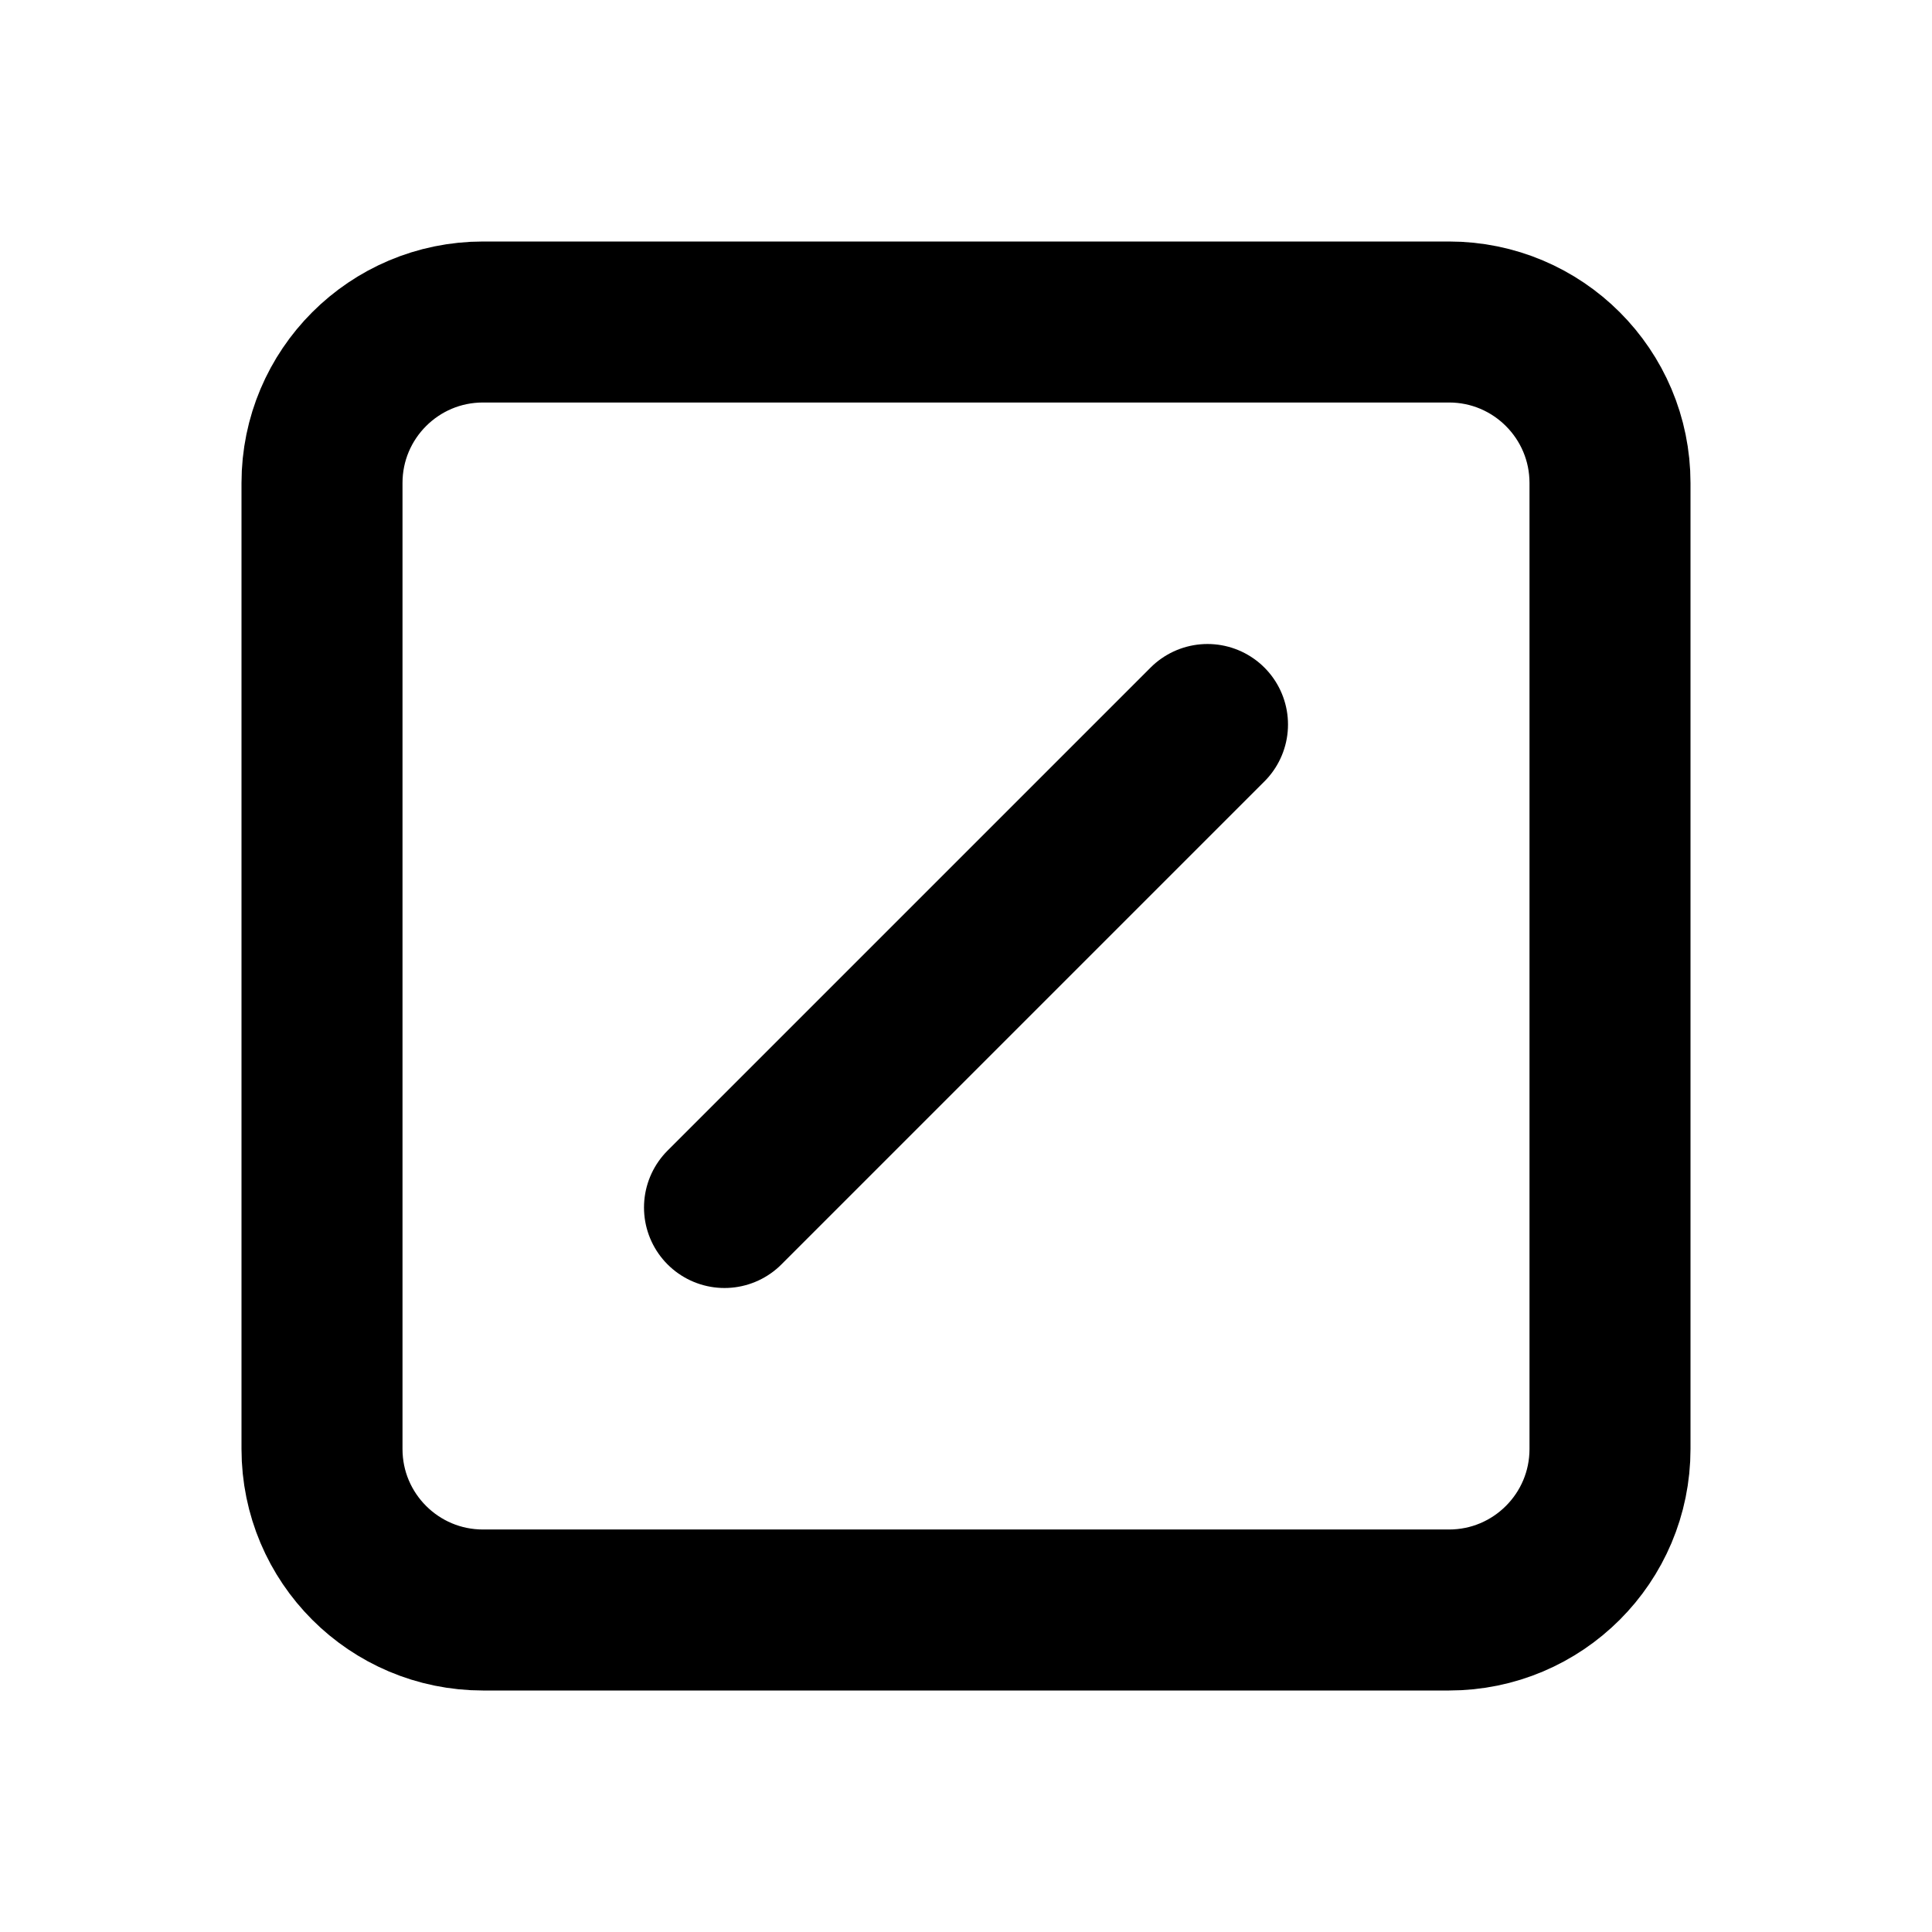
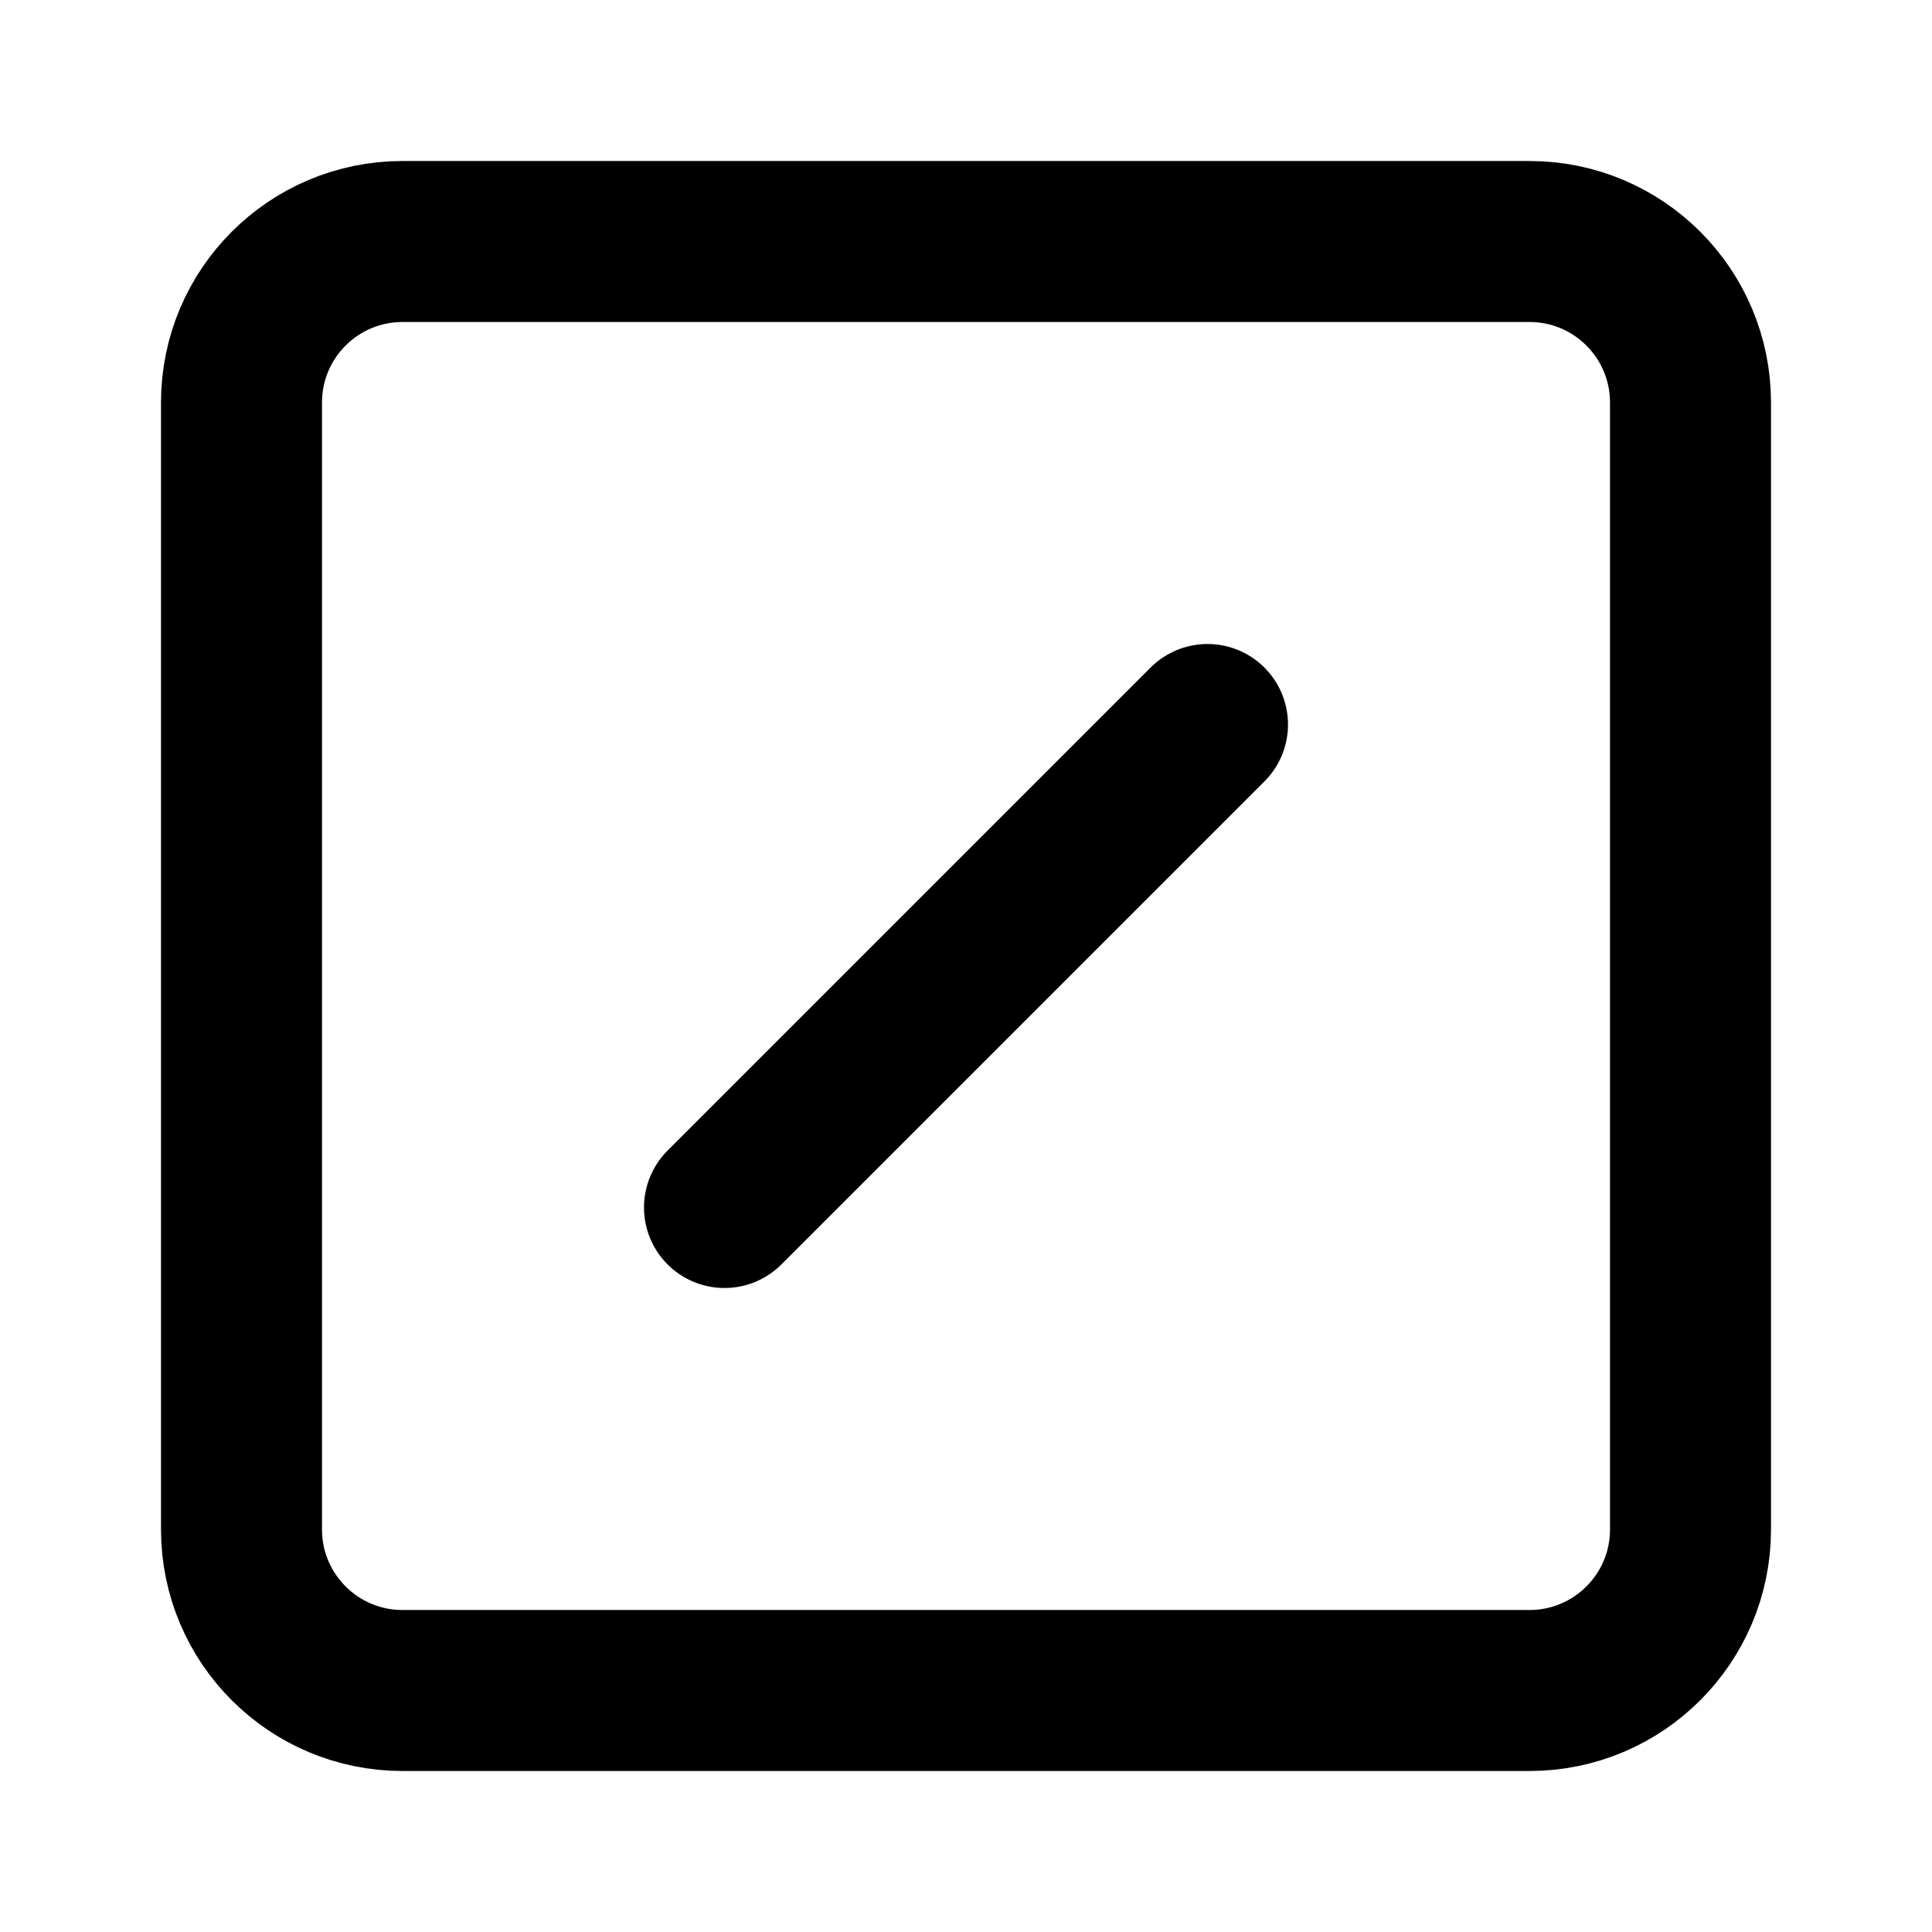
<svg xmlns="http://www.w3.org/2000/svg" class="icon icon-tabler icon-tabler-square-forbid-2" width="24" height="24" viewBox="0 0 24 24" stroke-width="2" stroke="currentColor" fill="none" stroke-linecap="round" stroke-linejoin="round">
  <path stroke="none" d="M0 0h24v24H0z" fill="none" />
-   <path d="M4 4m0 2a2 2 0 0 1 2 -2h12a2 2 0 0 1 2 2v12a2 2 0 0 1 -2 2h-12a2 2 0 0 1 -2 -2z" />
+   <path d="M3 3m0 2a2 2 0 0 1 2 -2h14a2 2 0 0 1 2 2v14a2 2 0 0 1 -2 2h-14a2 2 0 0 1 -2 -2z" />
  <path d="M9 15l6 -6" />
</svg>
